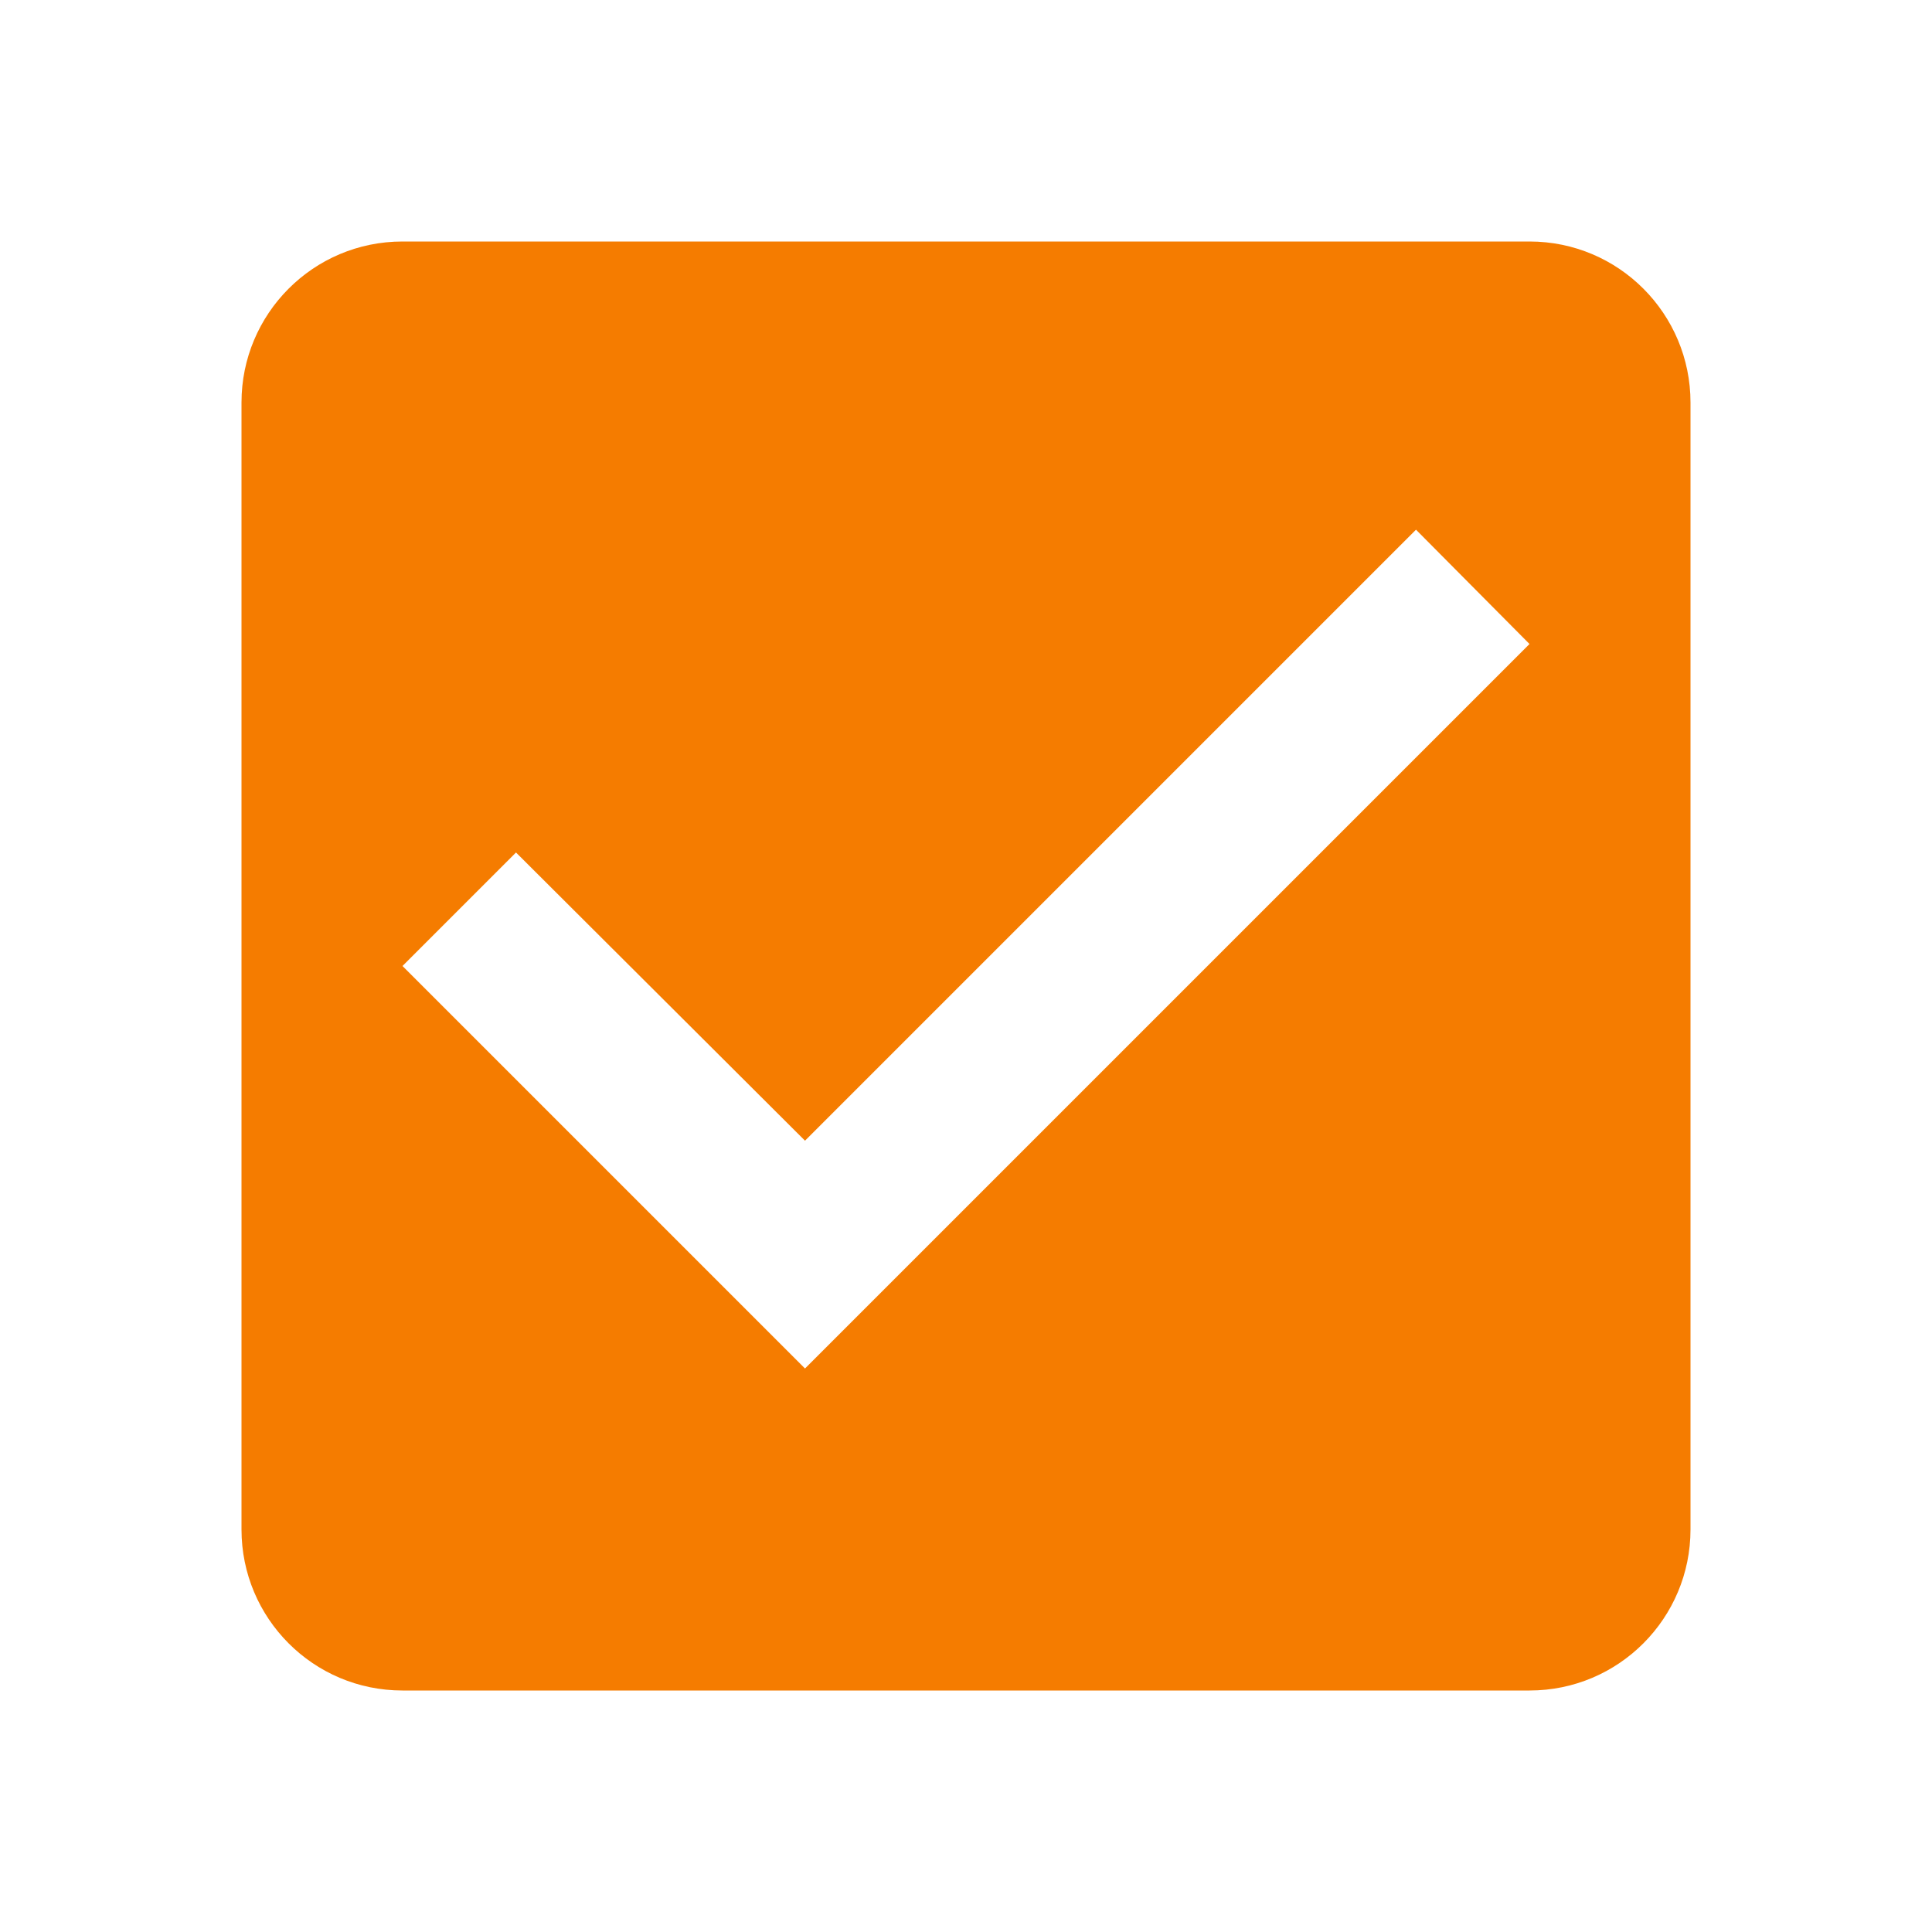
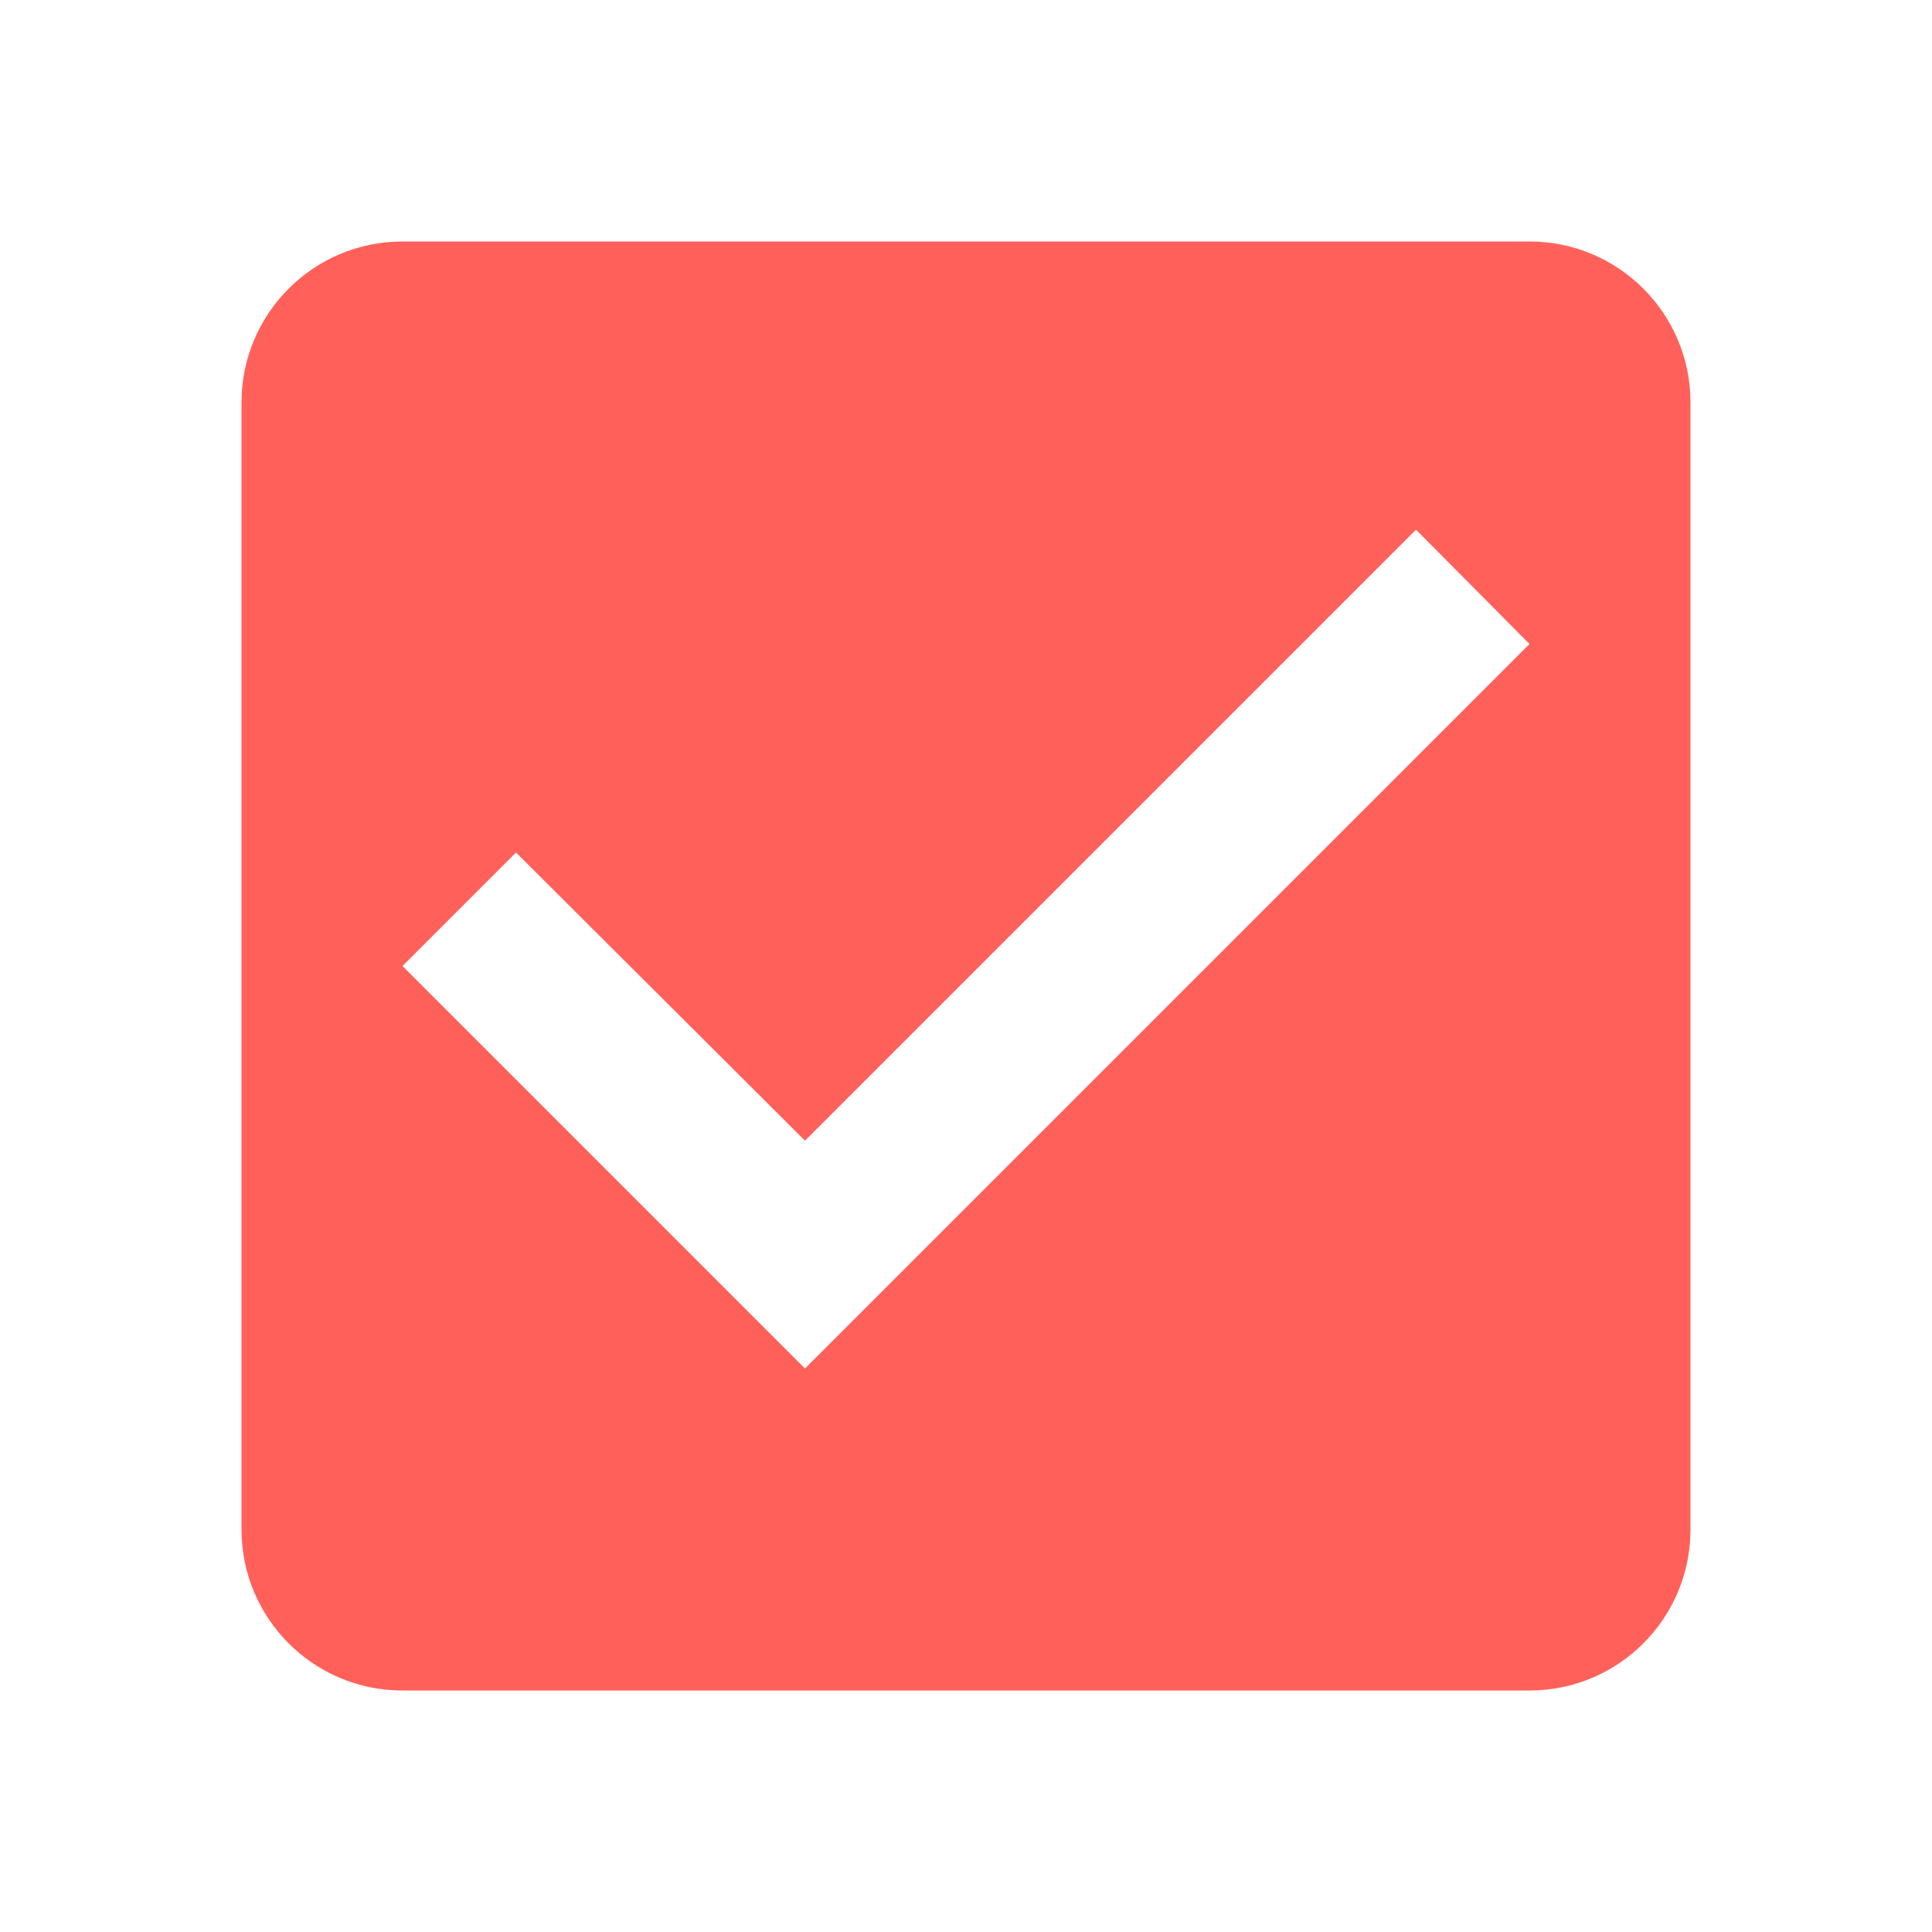
<svg xmlns="http://www.w3.org/2000/svg" fill="#000000" height="24" viewBox="0 0 24 24" width="24" id="svg2" version="1.1">
  <defs id="defs10" />
-   <path d="M19 3H5c-1.11 0-2 .9-2 2v14c0 1.1.89 2 2 2h14c1.11 0 2-.9 2-2V5c0-1.1-.89-2-2-2zm-9 14l-5-5 1.41-1.41L10 14.17l7.59-7.59L19 8l-9 9z" id="path6" style="fill:#f57c00;fill-opacity:1" />
+   <path d="M19 3H5c-1.11 0-2 .9-2 2v14c0 1.1.89 2 2 2h14c1.11 0 2-.9 2-2V5c0-1.1-.89-2-2-2zm-9 14l-5-5 1.41-1.41L10 14.17l7.59-7.59L19 8l-9 9z" id="path6" style="fill:#ff615a;fill-opacity:1" />
</svg>
